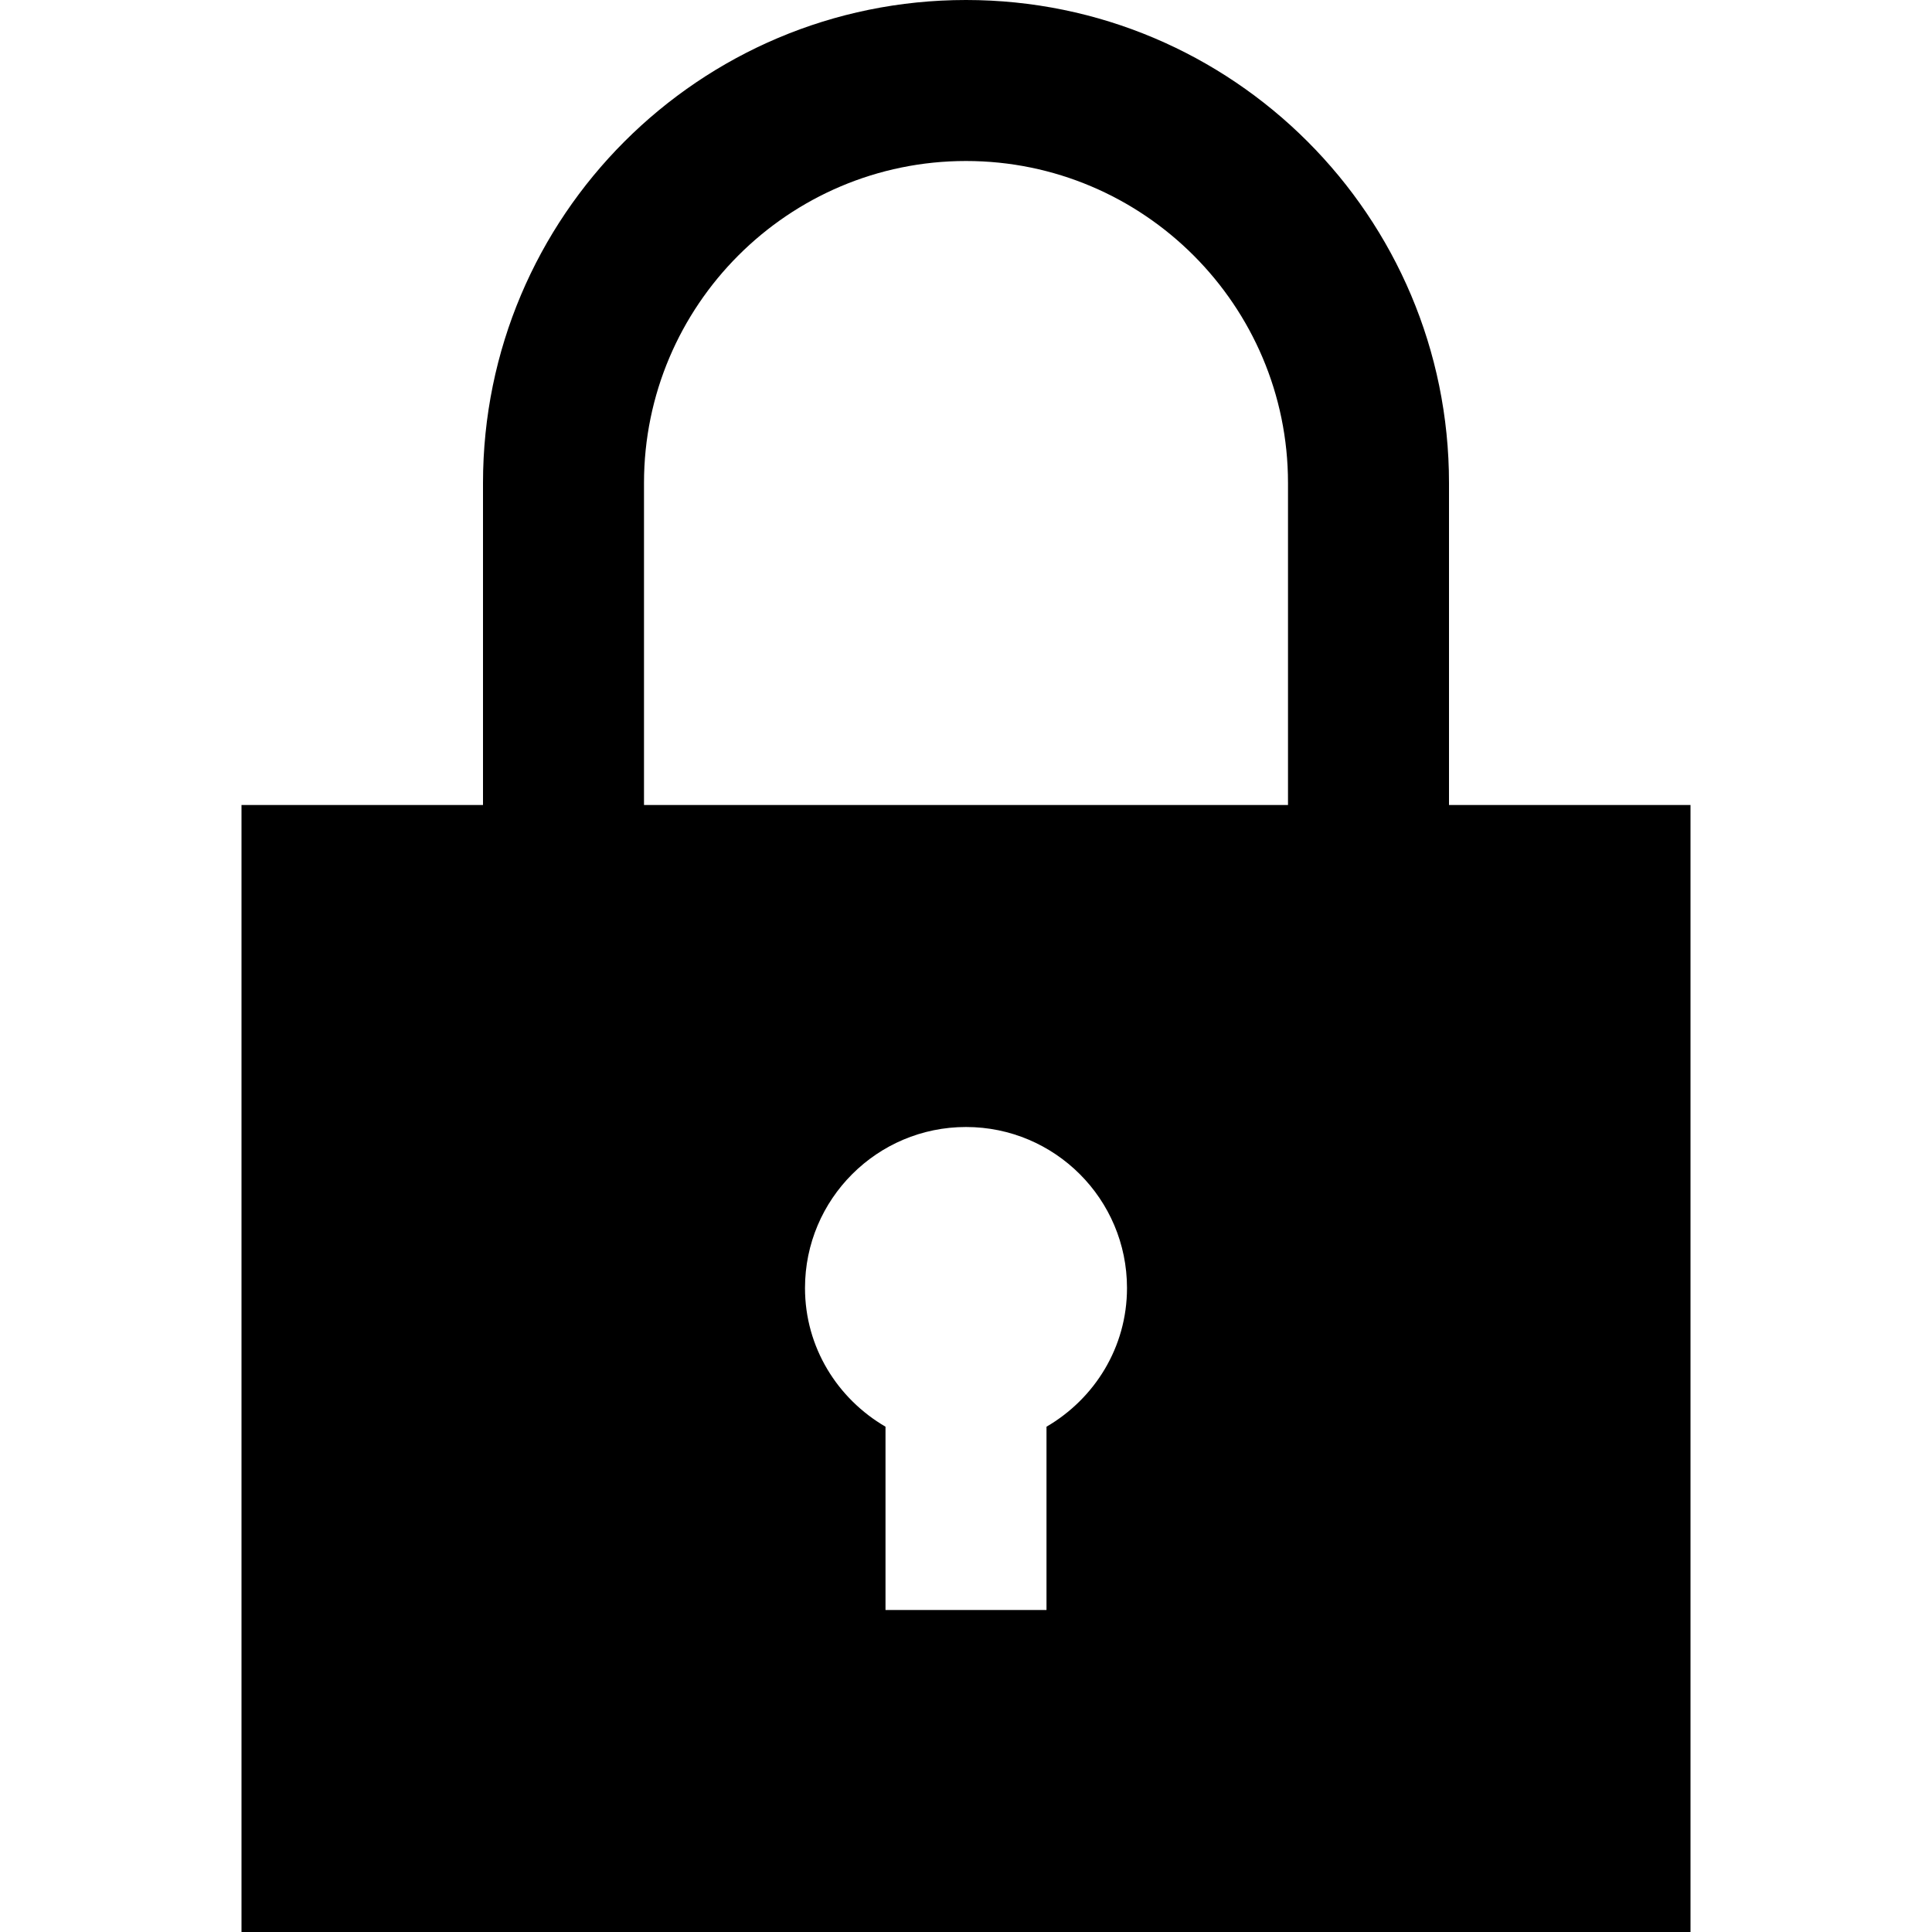
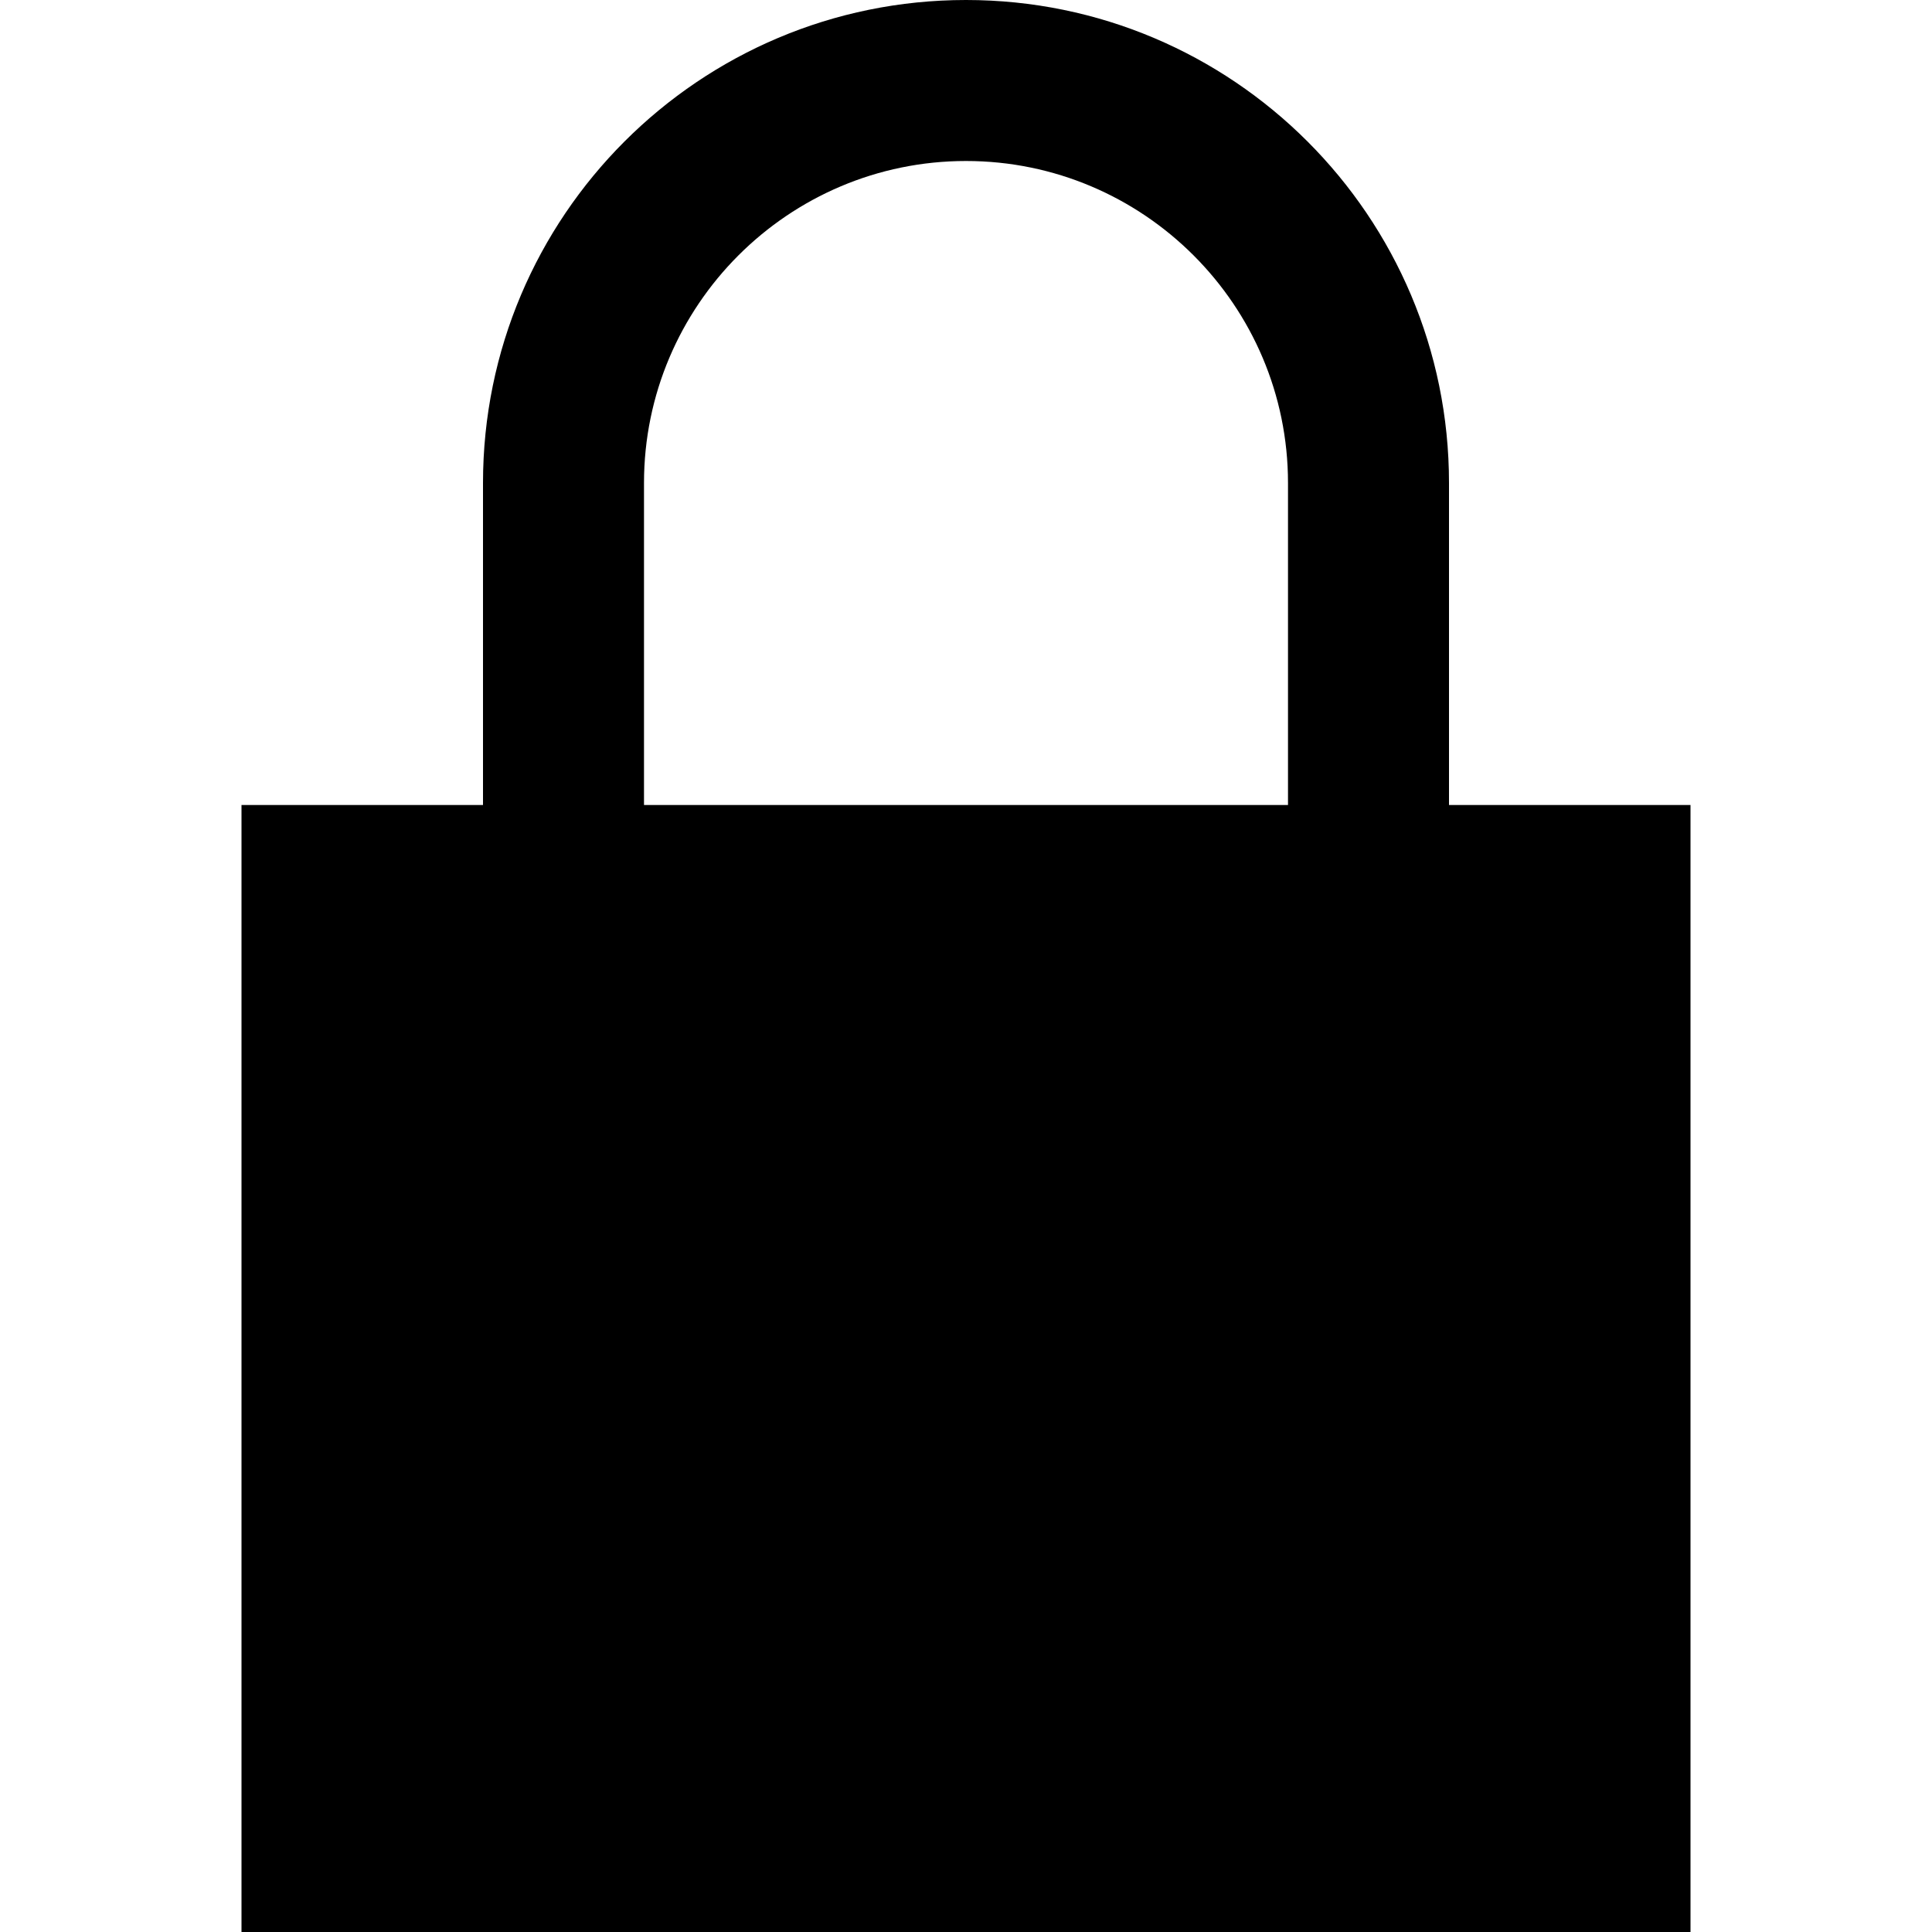
<svg xmlns="http://www.w3.org/2000/svg" width="24" height="24" viewBox="0 0 24 24">
-   <path d="M18 10v-4c0-3.313-2.687-6-6-6s-6 2.687-6 6v4h-3v14h18v-14h-3zm-5 7.723v2.277h-2v-2.277c-.595-.347-1-.984-1-1.723 0-1.104.896-2 2-2s2 .896 2 2c0 .738-.404 1.376-1 1.723zm-5-7.723v-4c0-2.206 1.794-4 4-4 2.205 0 4 1.794 4 4v4h-8z" />
+   <path d="M18 10v-4c0-3.313-2.687-6-6-6s-6 2.687-6 6v4h-3v14h18v-14h-3zm-10 0v-4c0-2.206 1.794-4 4-4s4 1.794 4 4v4h-8z" />
</svg>
